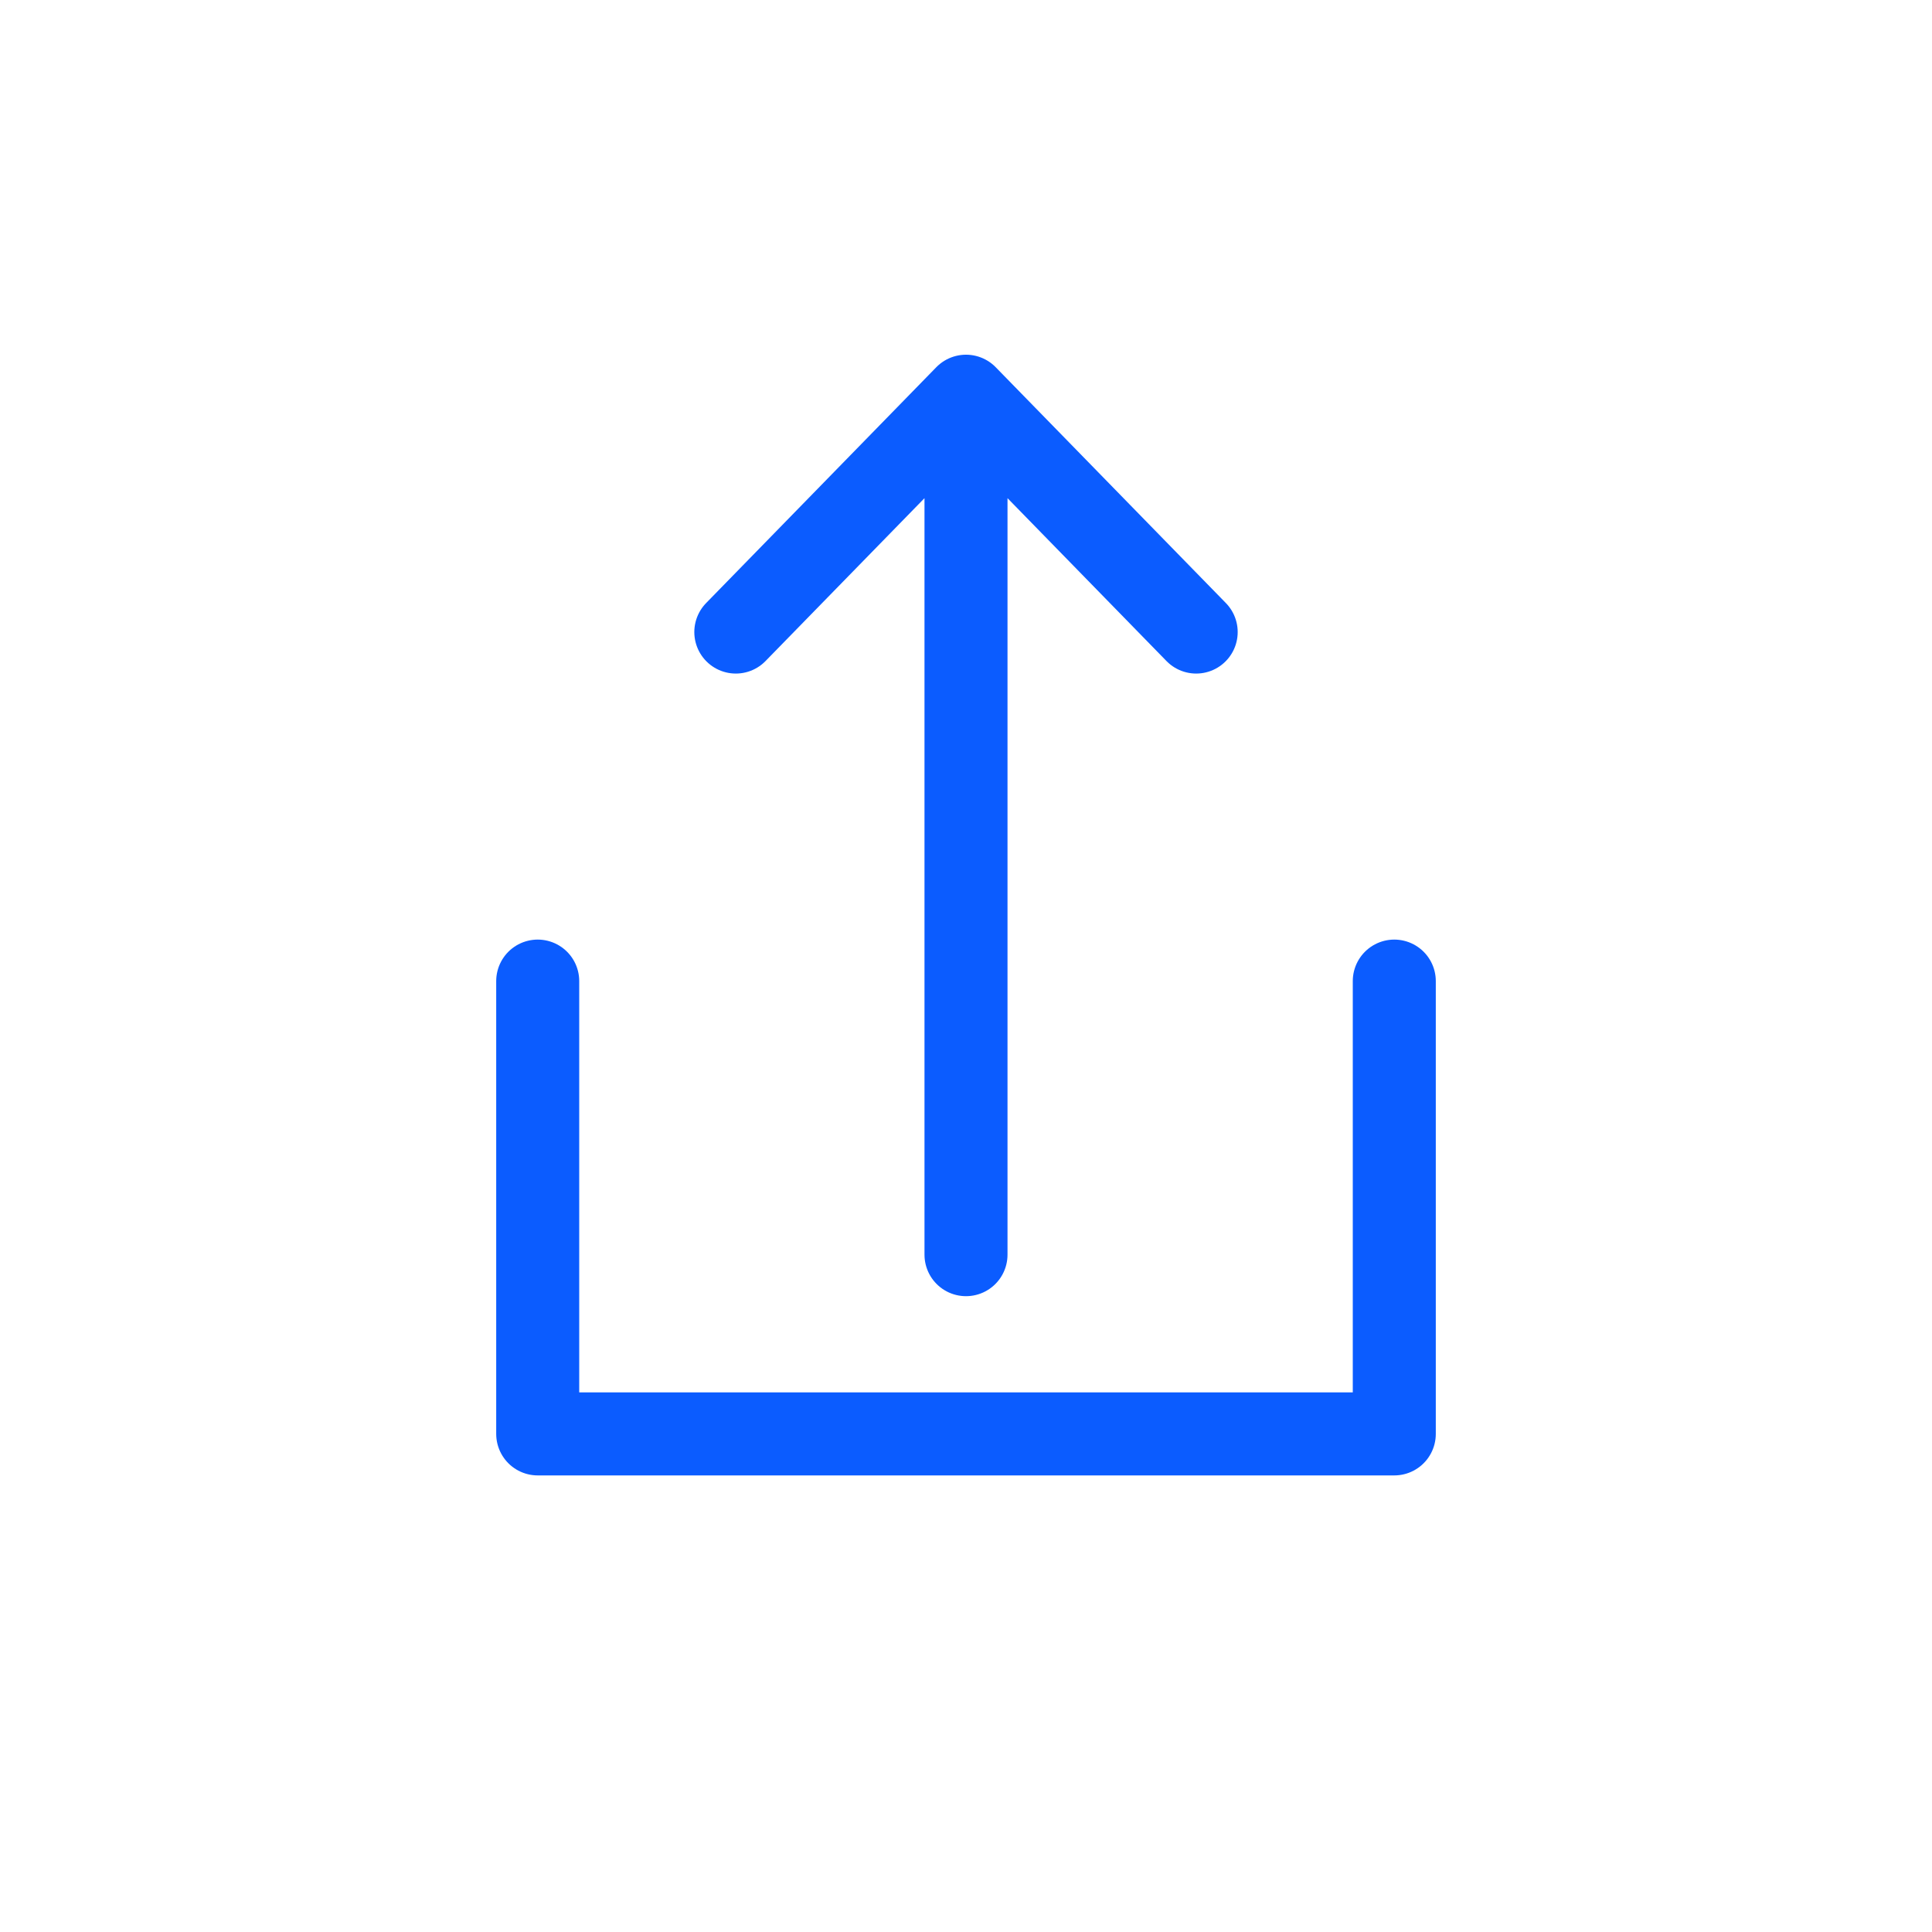
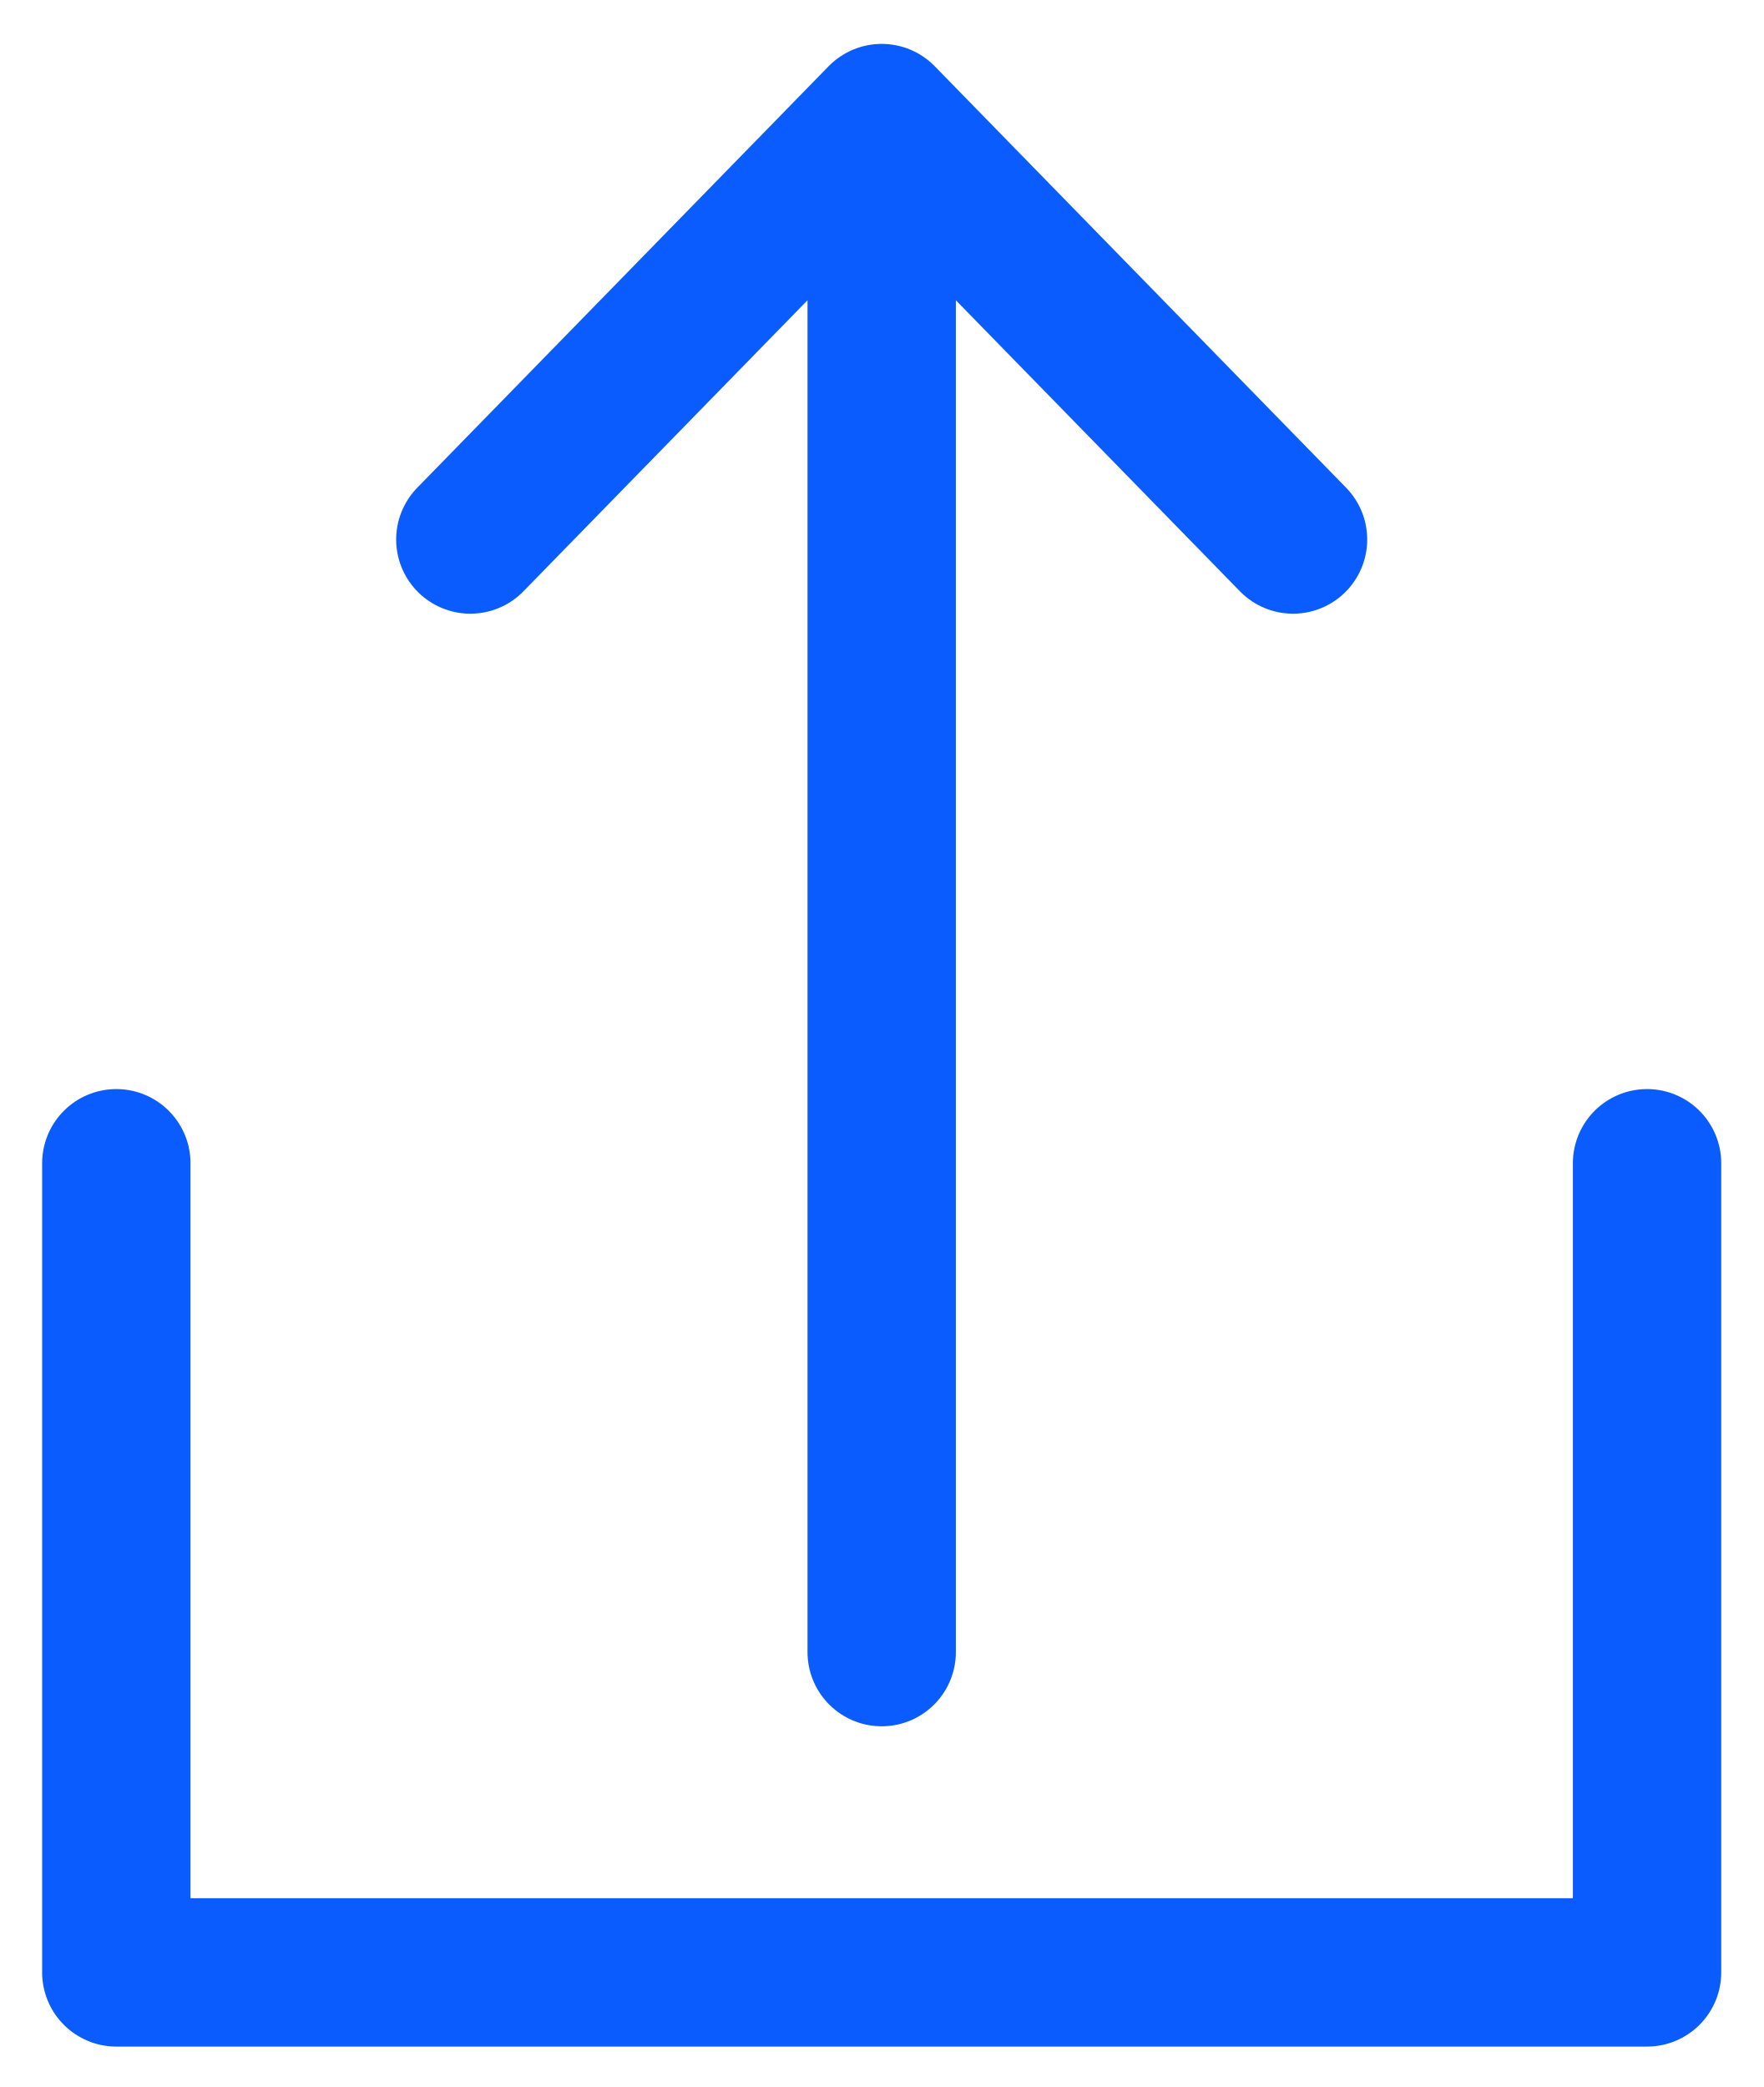
- <svg xmlns="http://www.w3.org/2000/svg" viewBox="0 0 1024 1024" width="1024" height="1024" fill="none">
+ <svg xmlns="http://www.w3.org/2000/svg" viewBox="250.5 174.98 523.01 619.01" fill="none">
  <g stroke="#0B5CFF" stroke-width="44" stroke-linecap="round" stroke-linejoin="round">
    <path d="M512 665V210M390 335l122-125 122 125" />
    <path d="M285 520v240h454V520M285 760h454" />
  </g>
</svg>
